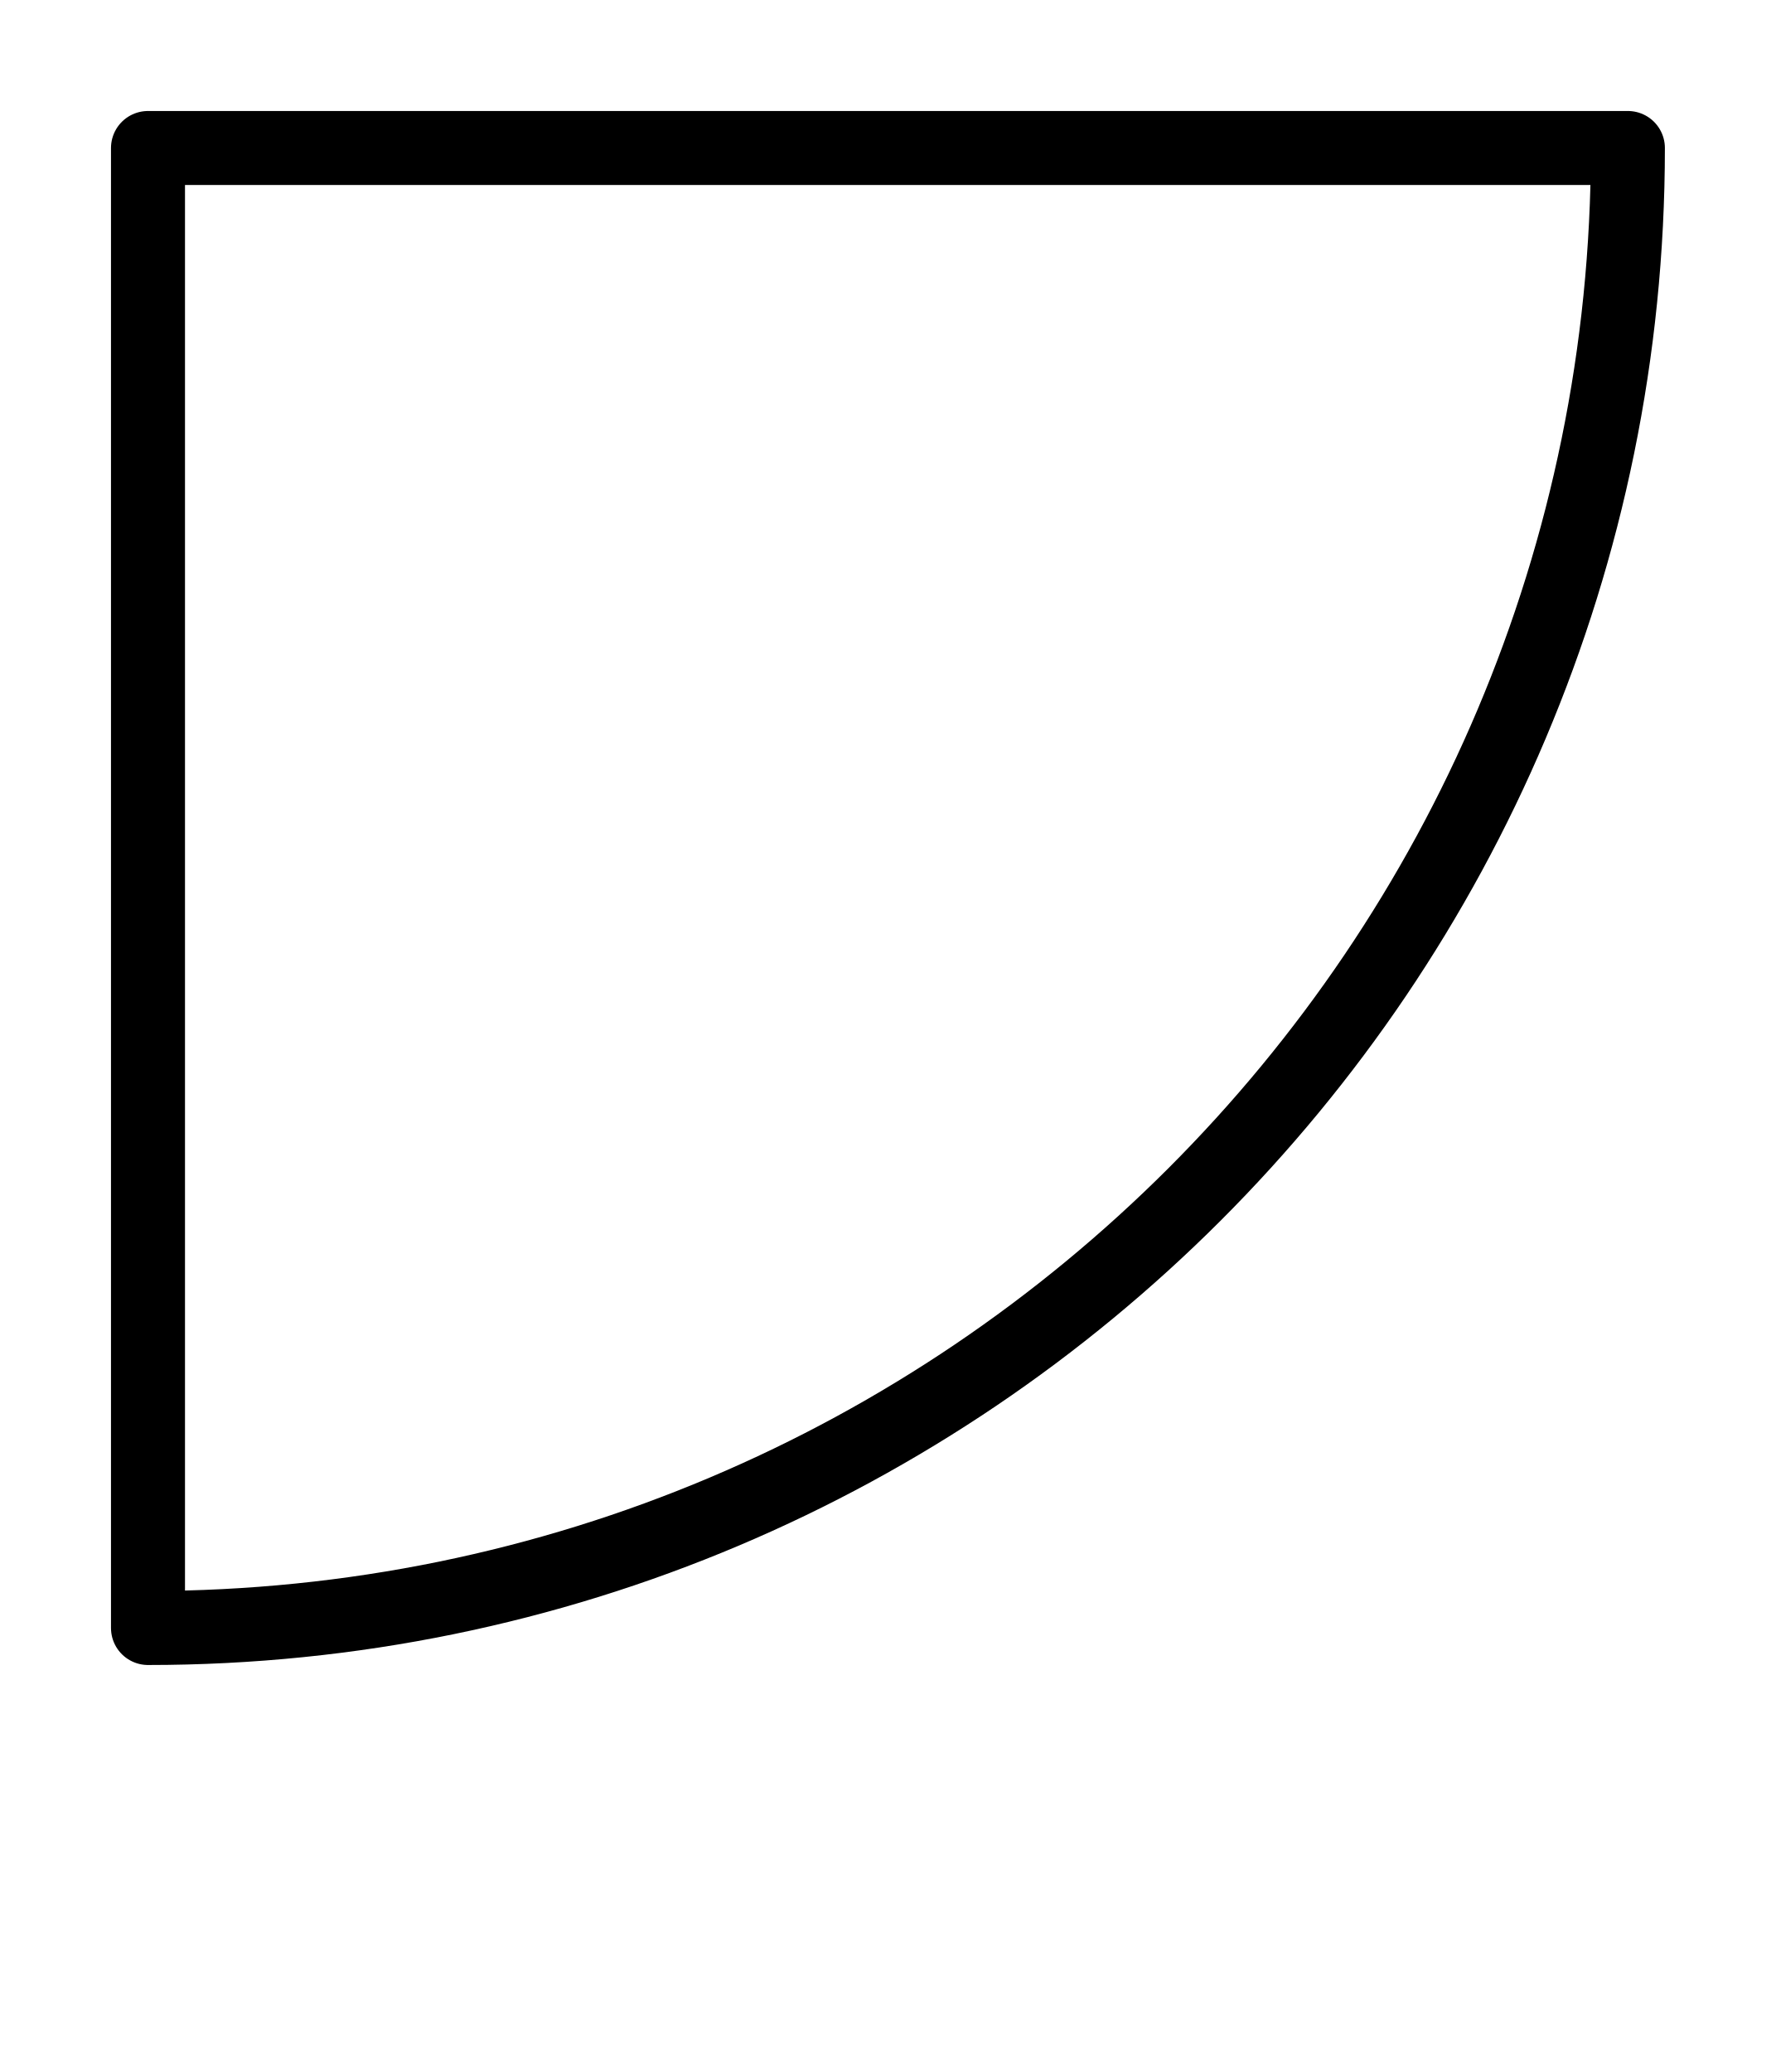
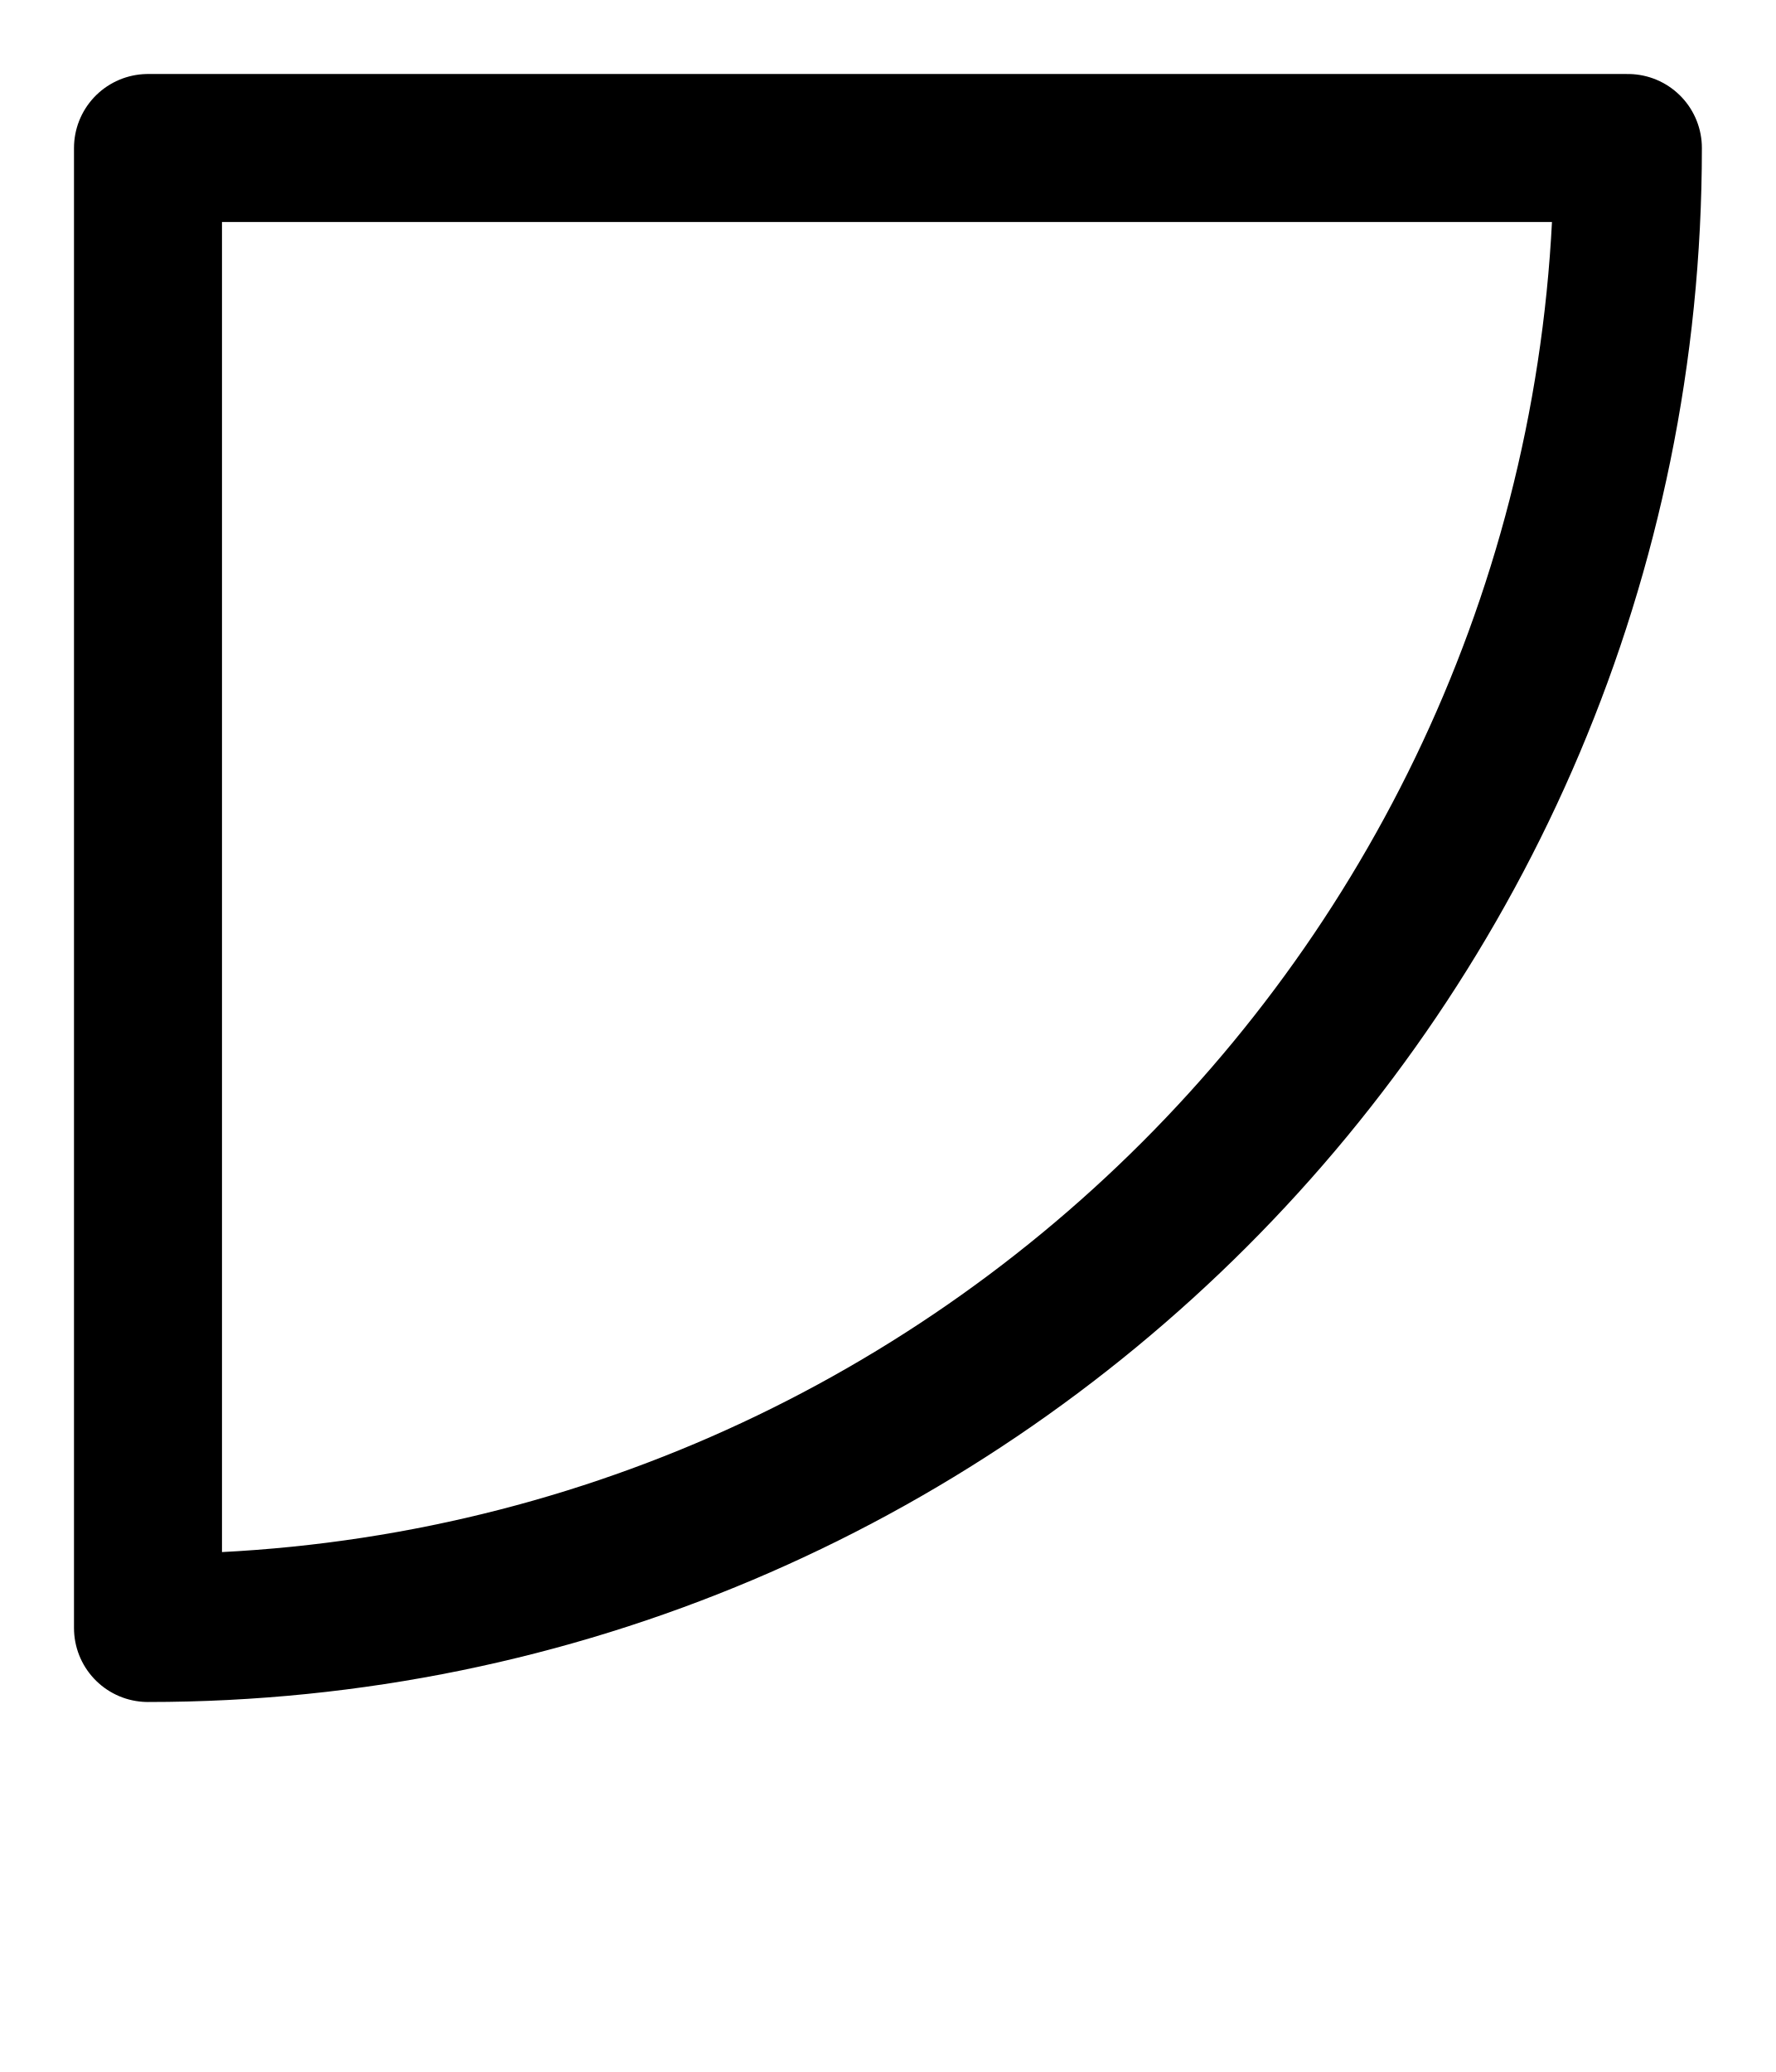
<svg xmlns="http://www.w3.org/2000/svg" viewBox="0 0 12 14">
-   <path d="M 1 11 V 1 M 1 1 H 11 M 11 1 A 10 10 0 0 1 1 11" stroke="#000000" stroke-width="0.5" stroke-linecap="round" fill="none" />
+   <path d="M 1 11 V 1 M 1 1 H 11 M 11 1 A 10 10 0 0 1 1 11" stroke="#000000" stroke-width="1" stroke-linecap="round" fill="none" />
</svg>
